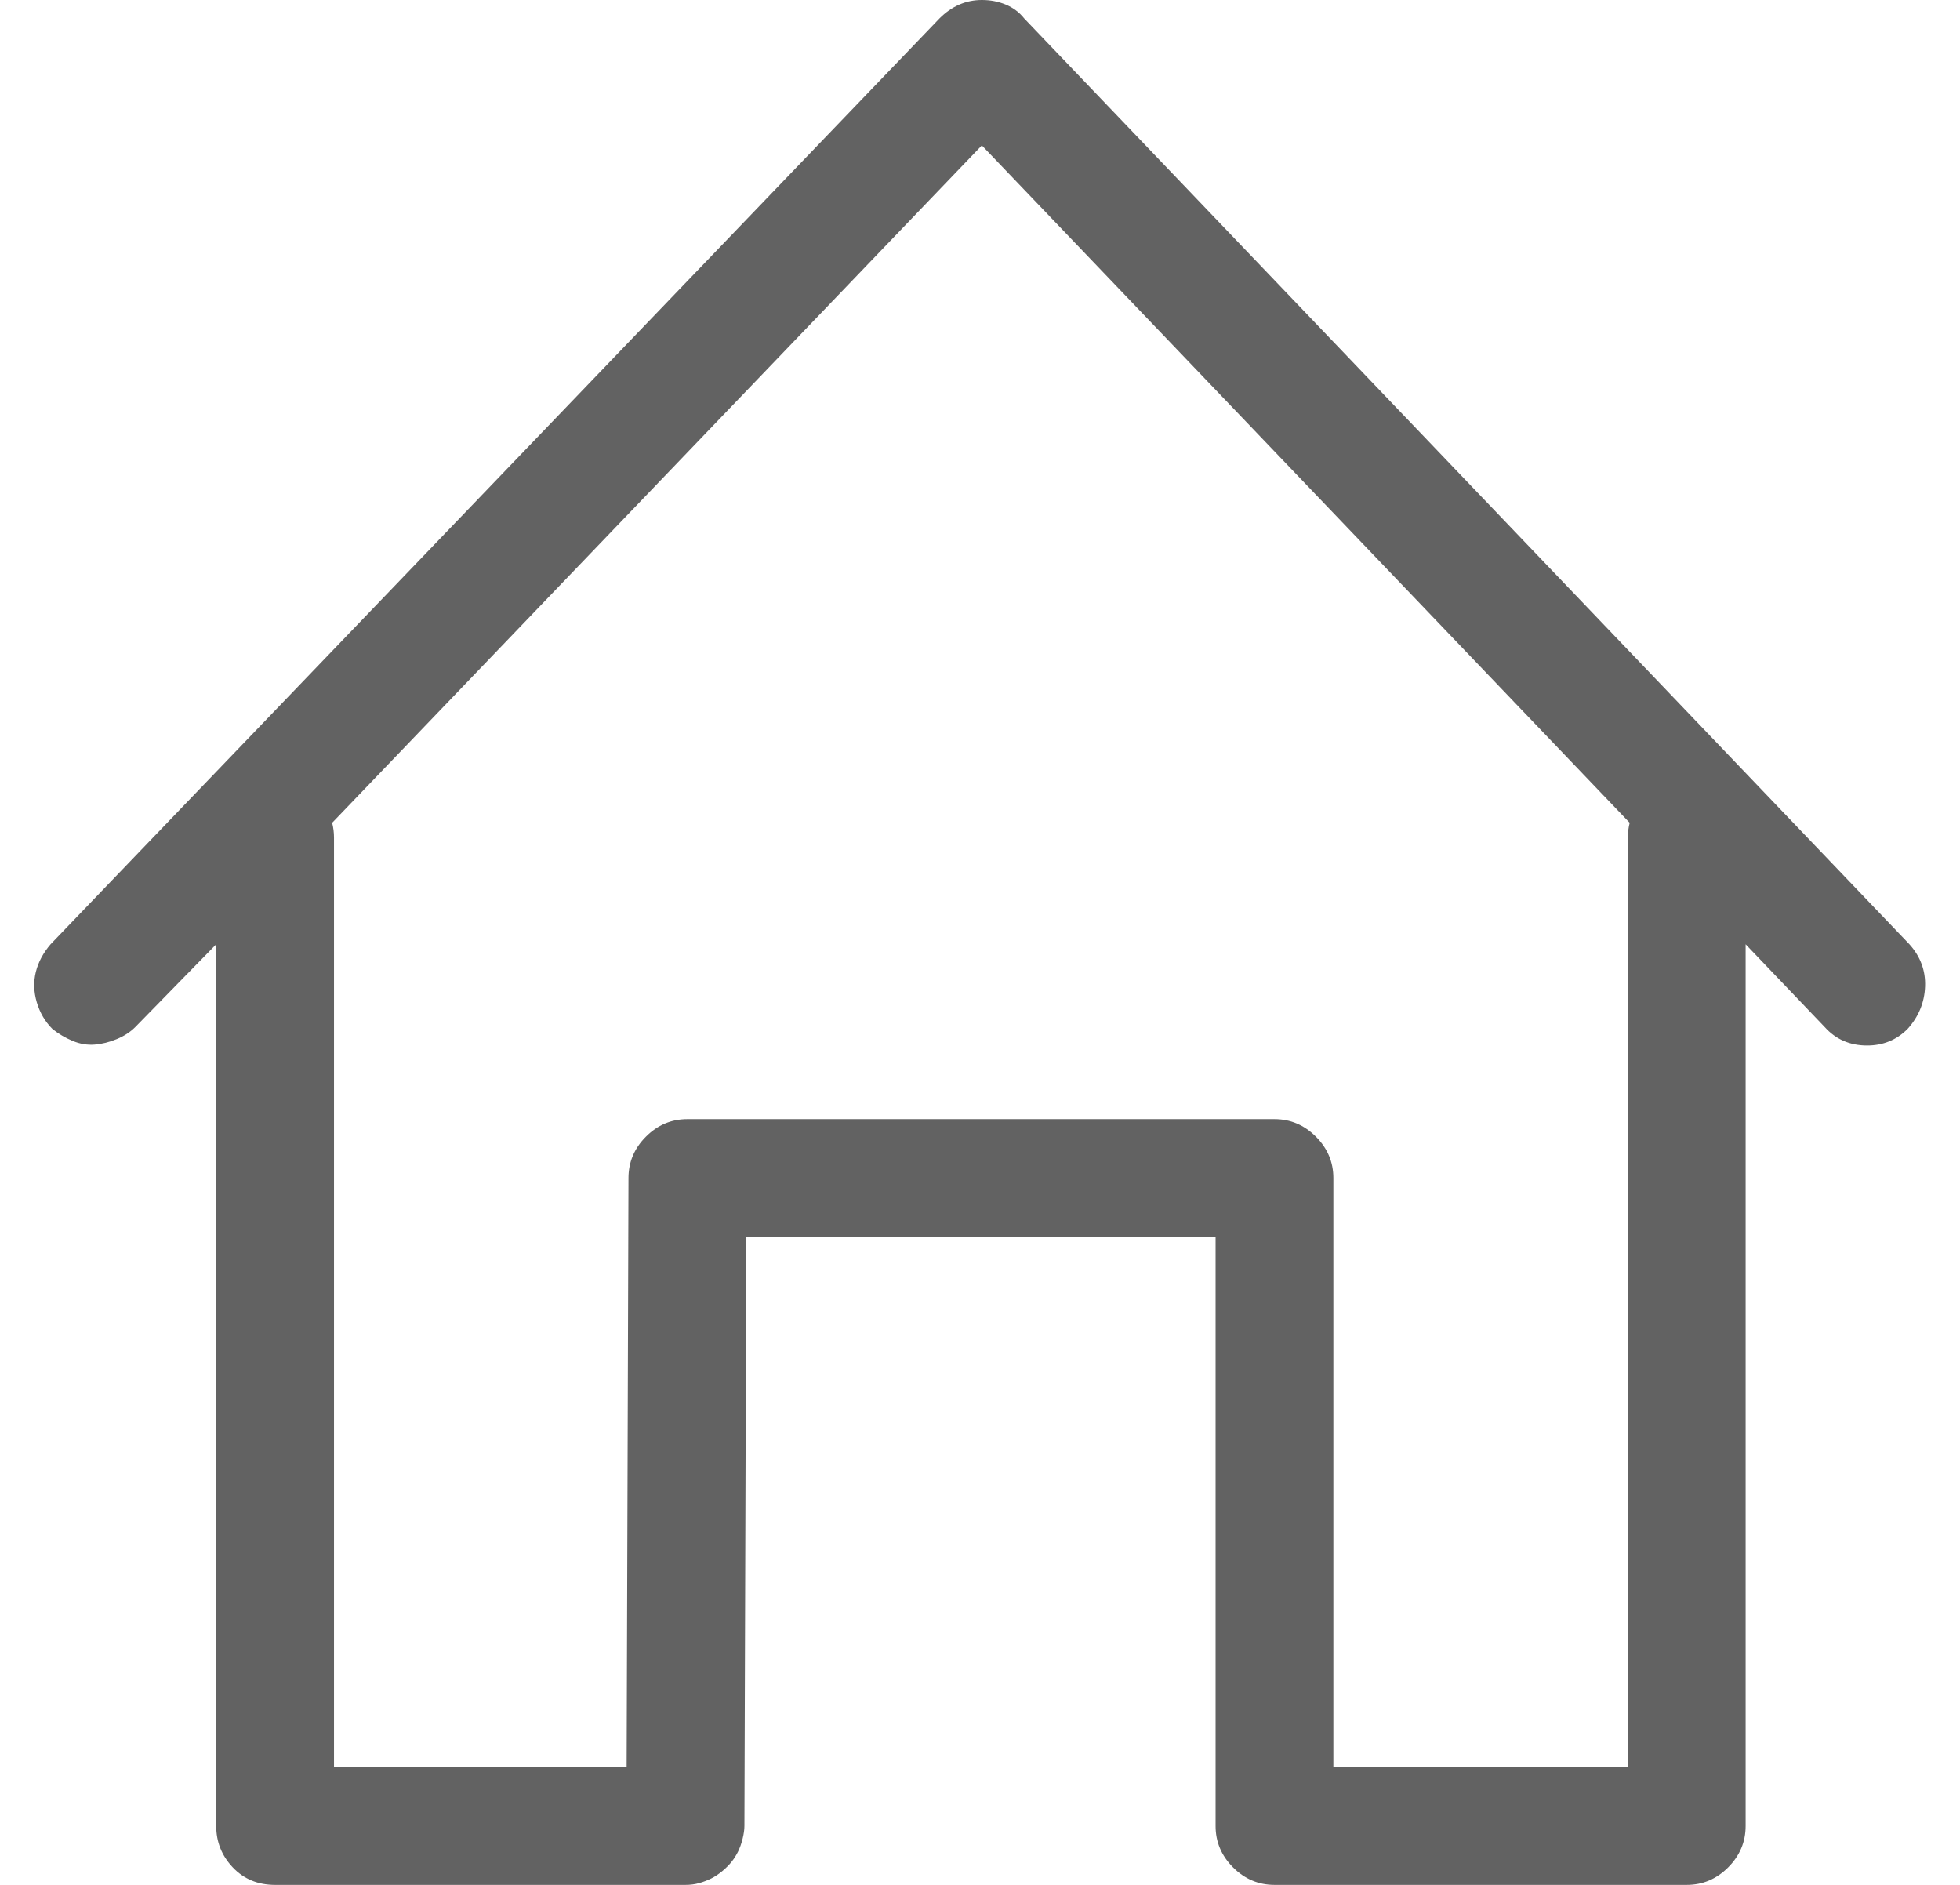
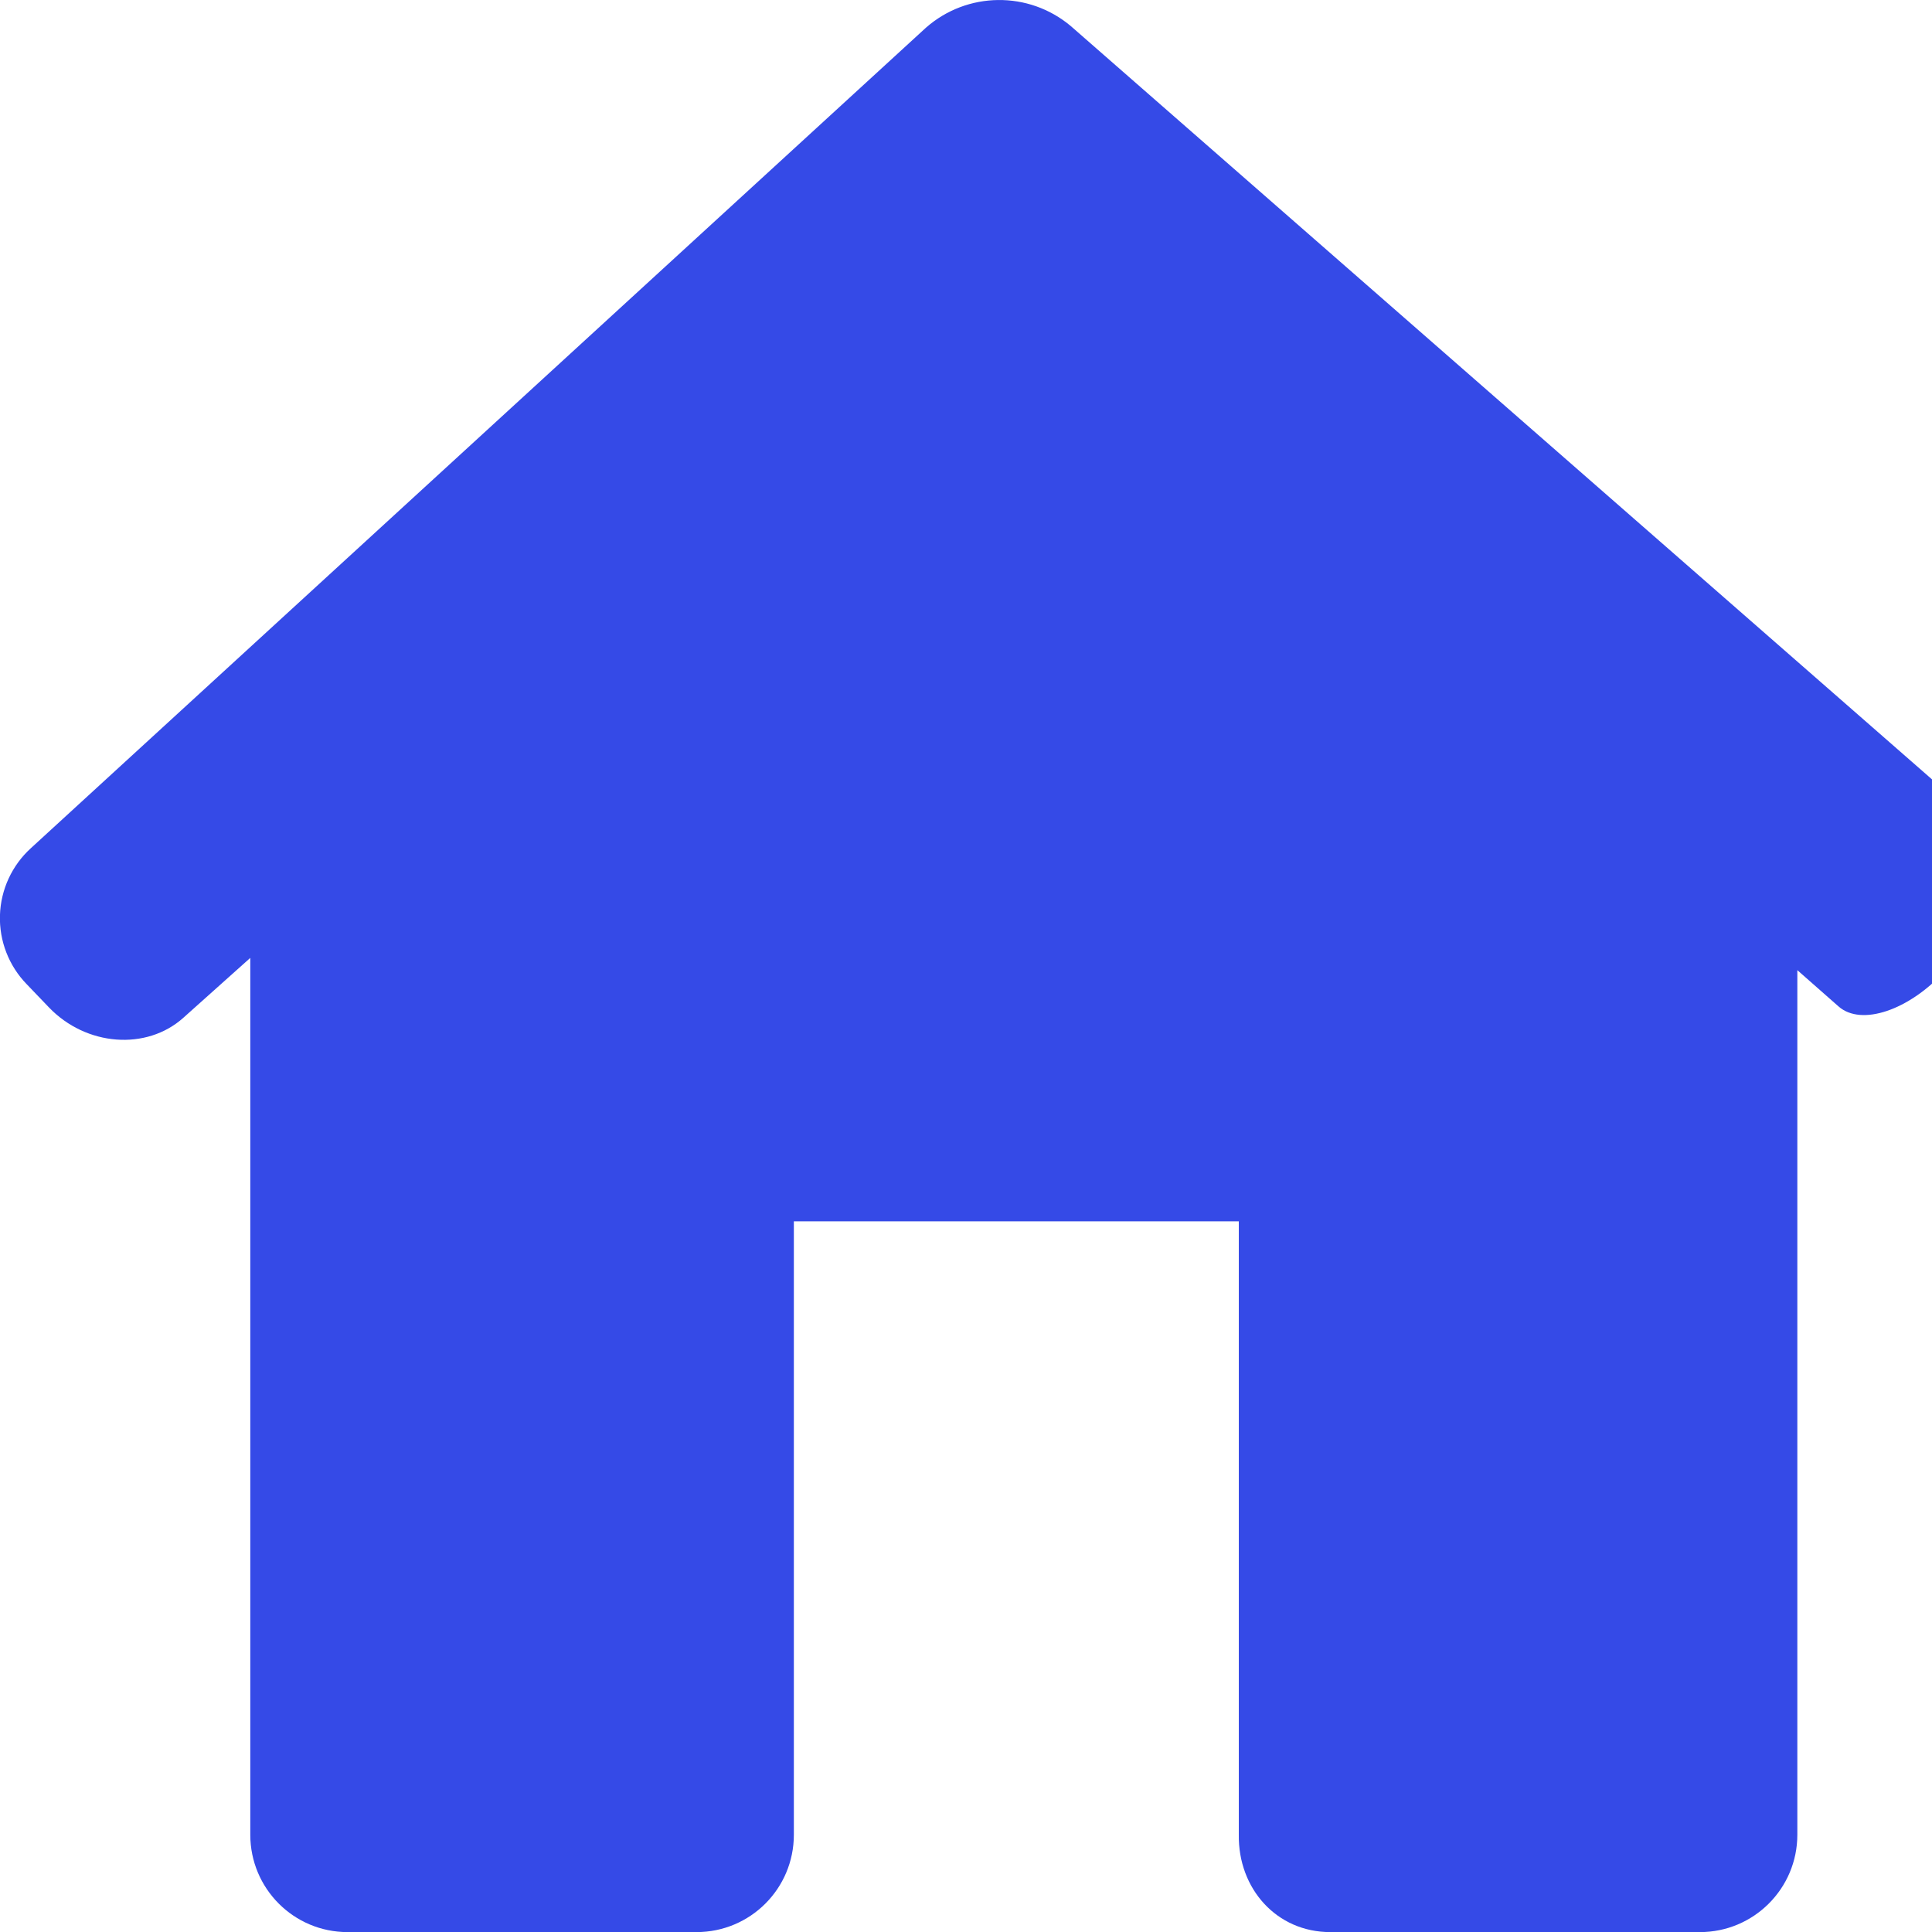
- <svg xmlns="http://www.w3.org/2000/svg" aria-hidden="true" focusable="false" width="1.04em" height="1em" style="-ms-transform: rotate(360deg); -webkit-transform: rotate(360deg); transform: rotate(360deg);" preserveAspectRatio="xMidYMid meet" viewBox="0 0 1056 1024">
-   <path d="M1033 513L552 10q-4-5-10-7.5T529 0q-13 0-23 10L23 513q-6 7-8 15t.5 16.5T24 559q5 4 11 6.5t12 2 12-3 10-6.5l44-45v479q0 13 9 22.5t23 9.5h223q4 0 7.5-1t6.5-2.5 6-4 5-5 3.5-5.5 2.5-7 1-7l1-320h255v320q0 13 9.5 22.5t22.5 9.5h224q13 0 22.5-9.5T944 992V513l43 45q9 10 23 10 13 0 22-9 9-10 9.5-23t-8.5-23zm-153-58v505H720V640q0-13-9.5-22.5T688 608H369q-13 0-22.5 9.5T337 640l-1 320H177V455q0-4-1-8L529 79l352 368q-1 4-1 8z" fill="#626262" />
-   <rect x="0" y="0" width="1056" height="1024" fill="rgba(0, 0, 0, 0)" />
+ <svg xmlns="http://www.w3.org/2000/svg" width="20" height="20" viewBox="0 0 20 20">
+   <path fill="#354AE7" fill-rule="evenodd" d="M20.4 9.758a.985.985 0 0 0-.08-1.41L11.085.27a1.15 1.15 0 0 0-1.5.017L.32 8.78a.98.98 0 0 0-.044 1.408l.232.242c.385.4 1.008.448 1.39.106l.693-.62v9.077c0 .557.45 1.008 1.007 1.008H7.21c.557 0 1.008-.45 1.008-1.008v-6.35h4.606v6.35c-.008.557.39 1.008.947 1.008h3.827c.556 0 1.008-.451 1.008-1.008v-8.95l.427.376c.235.207.73.04 1.104-.371l.263-.289z" />
</svg>
